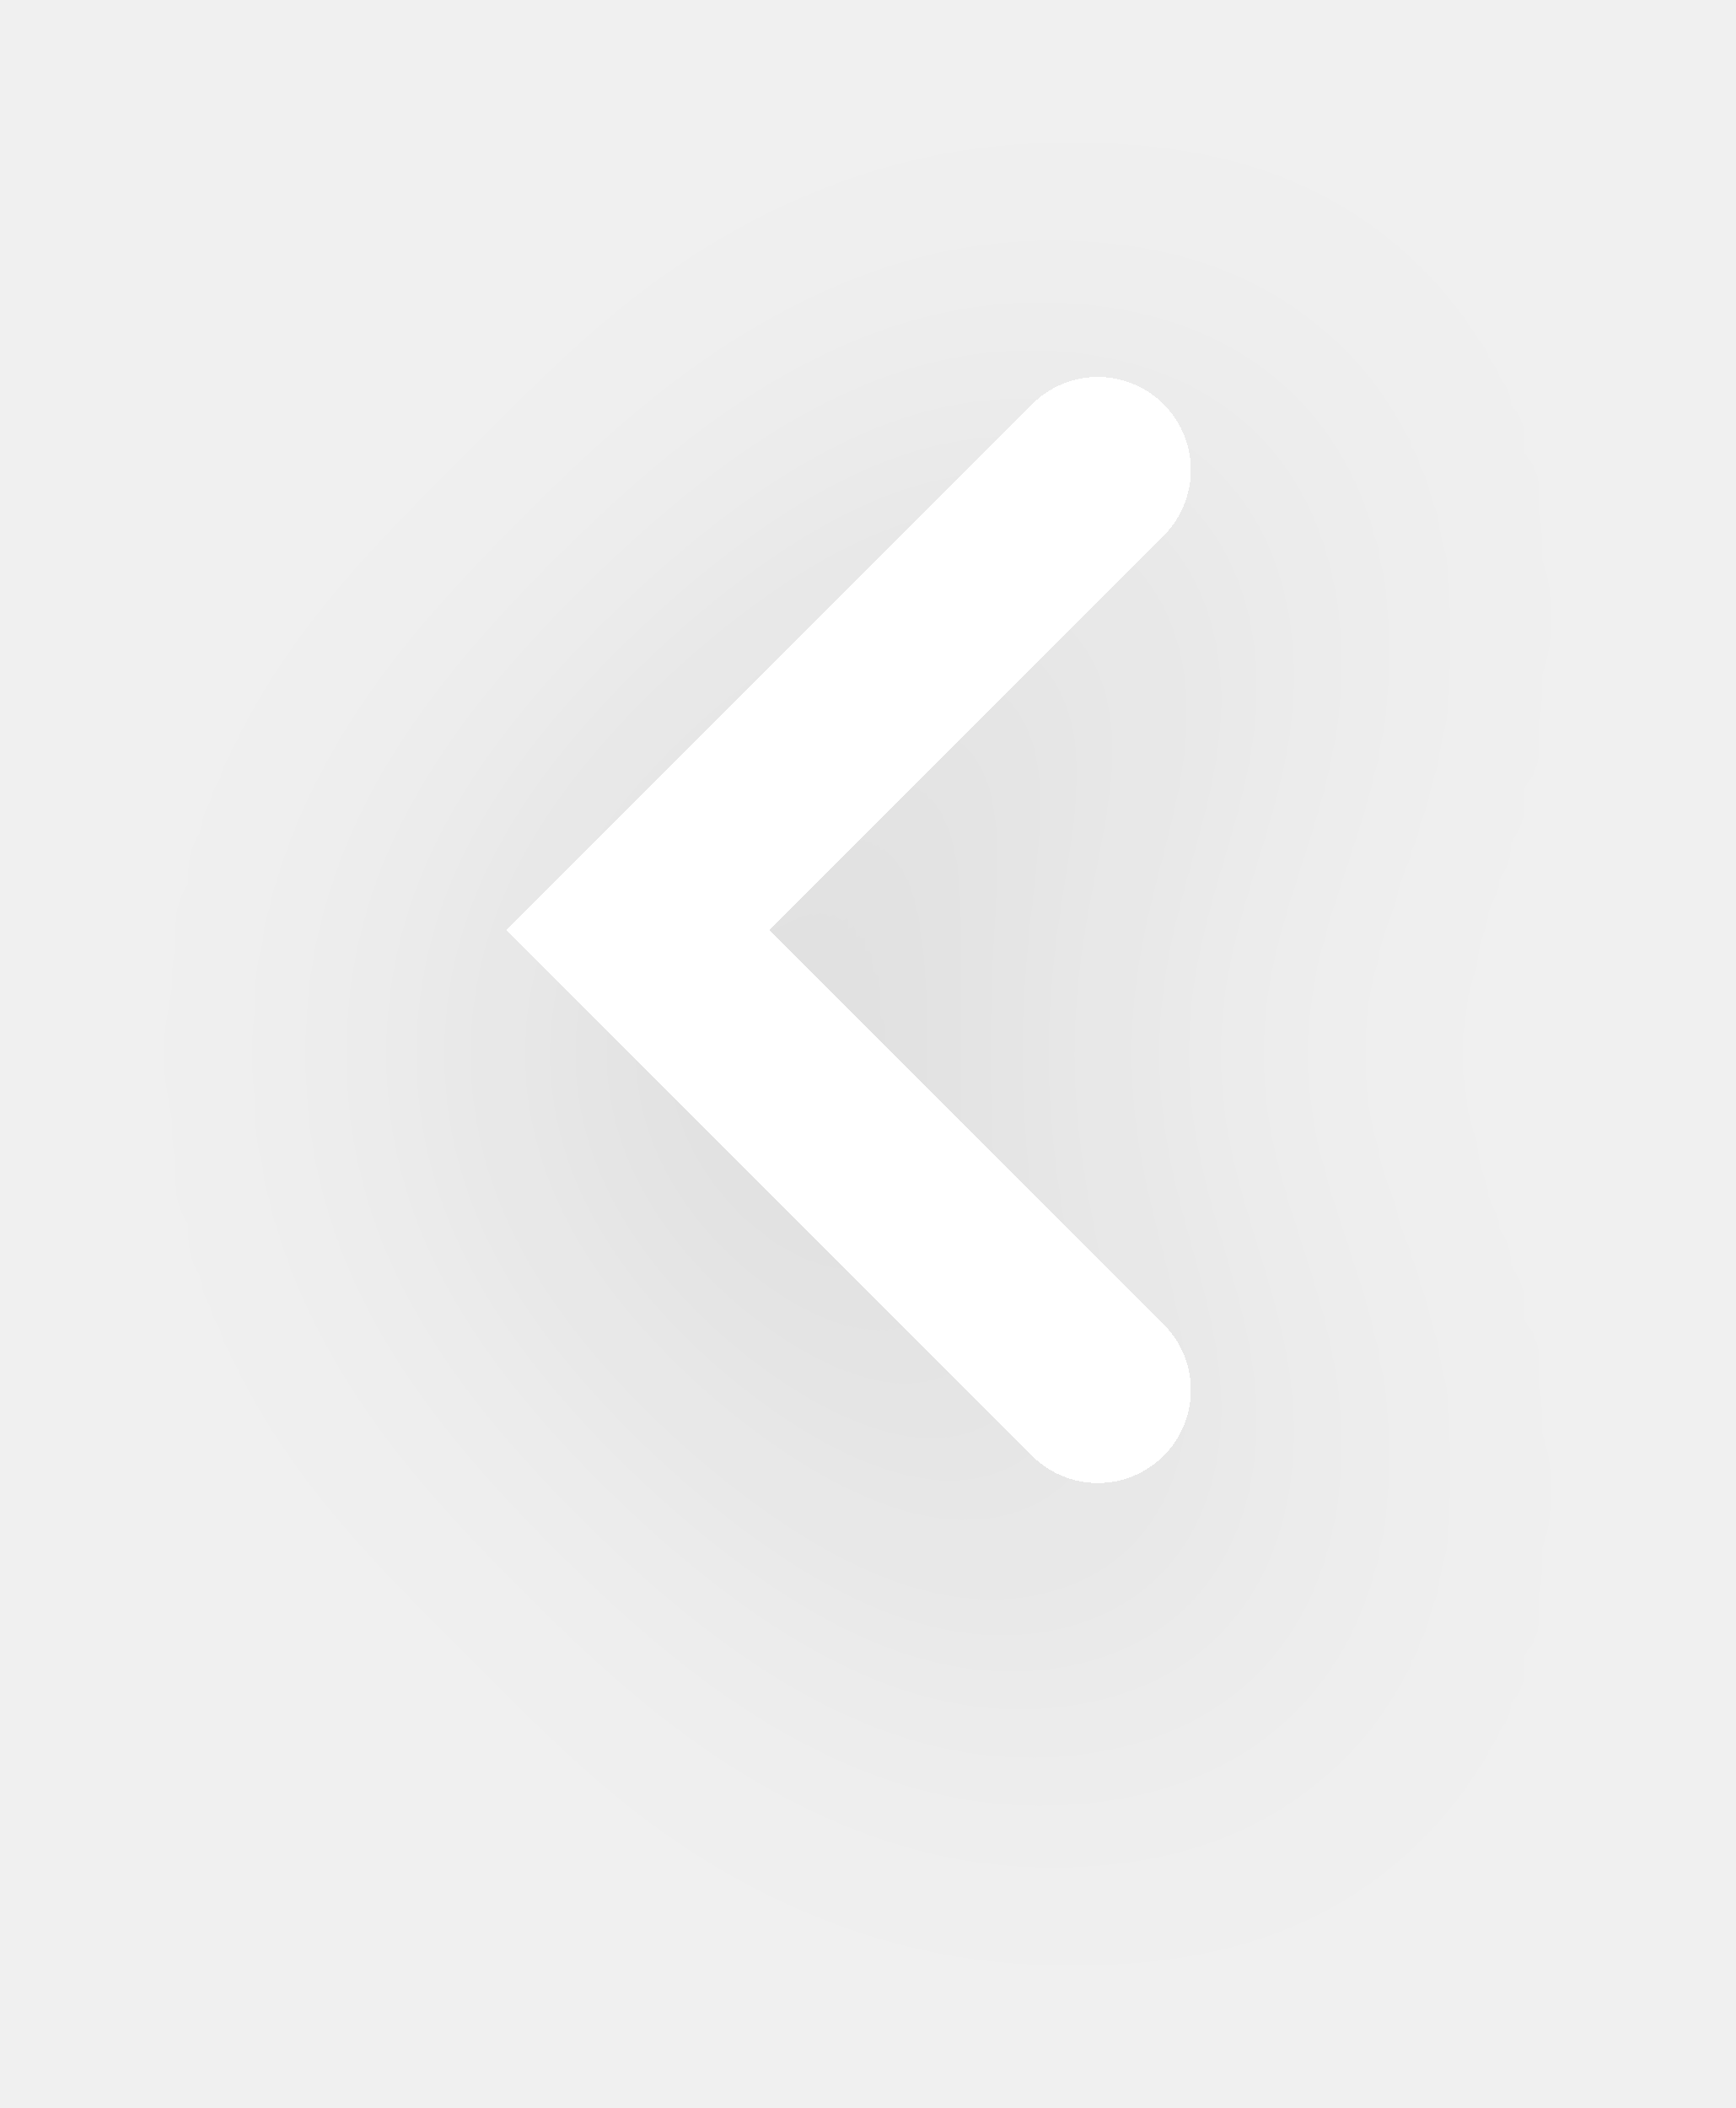
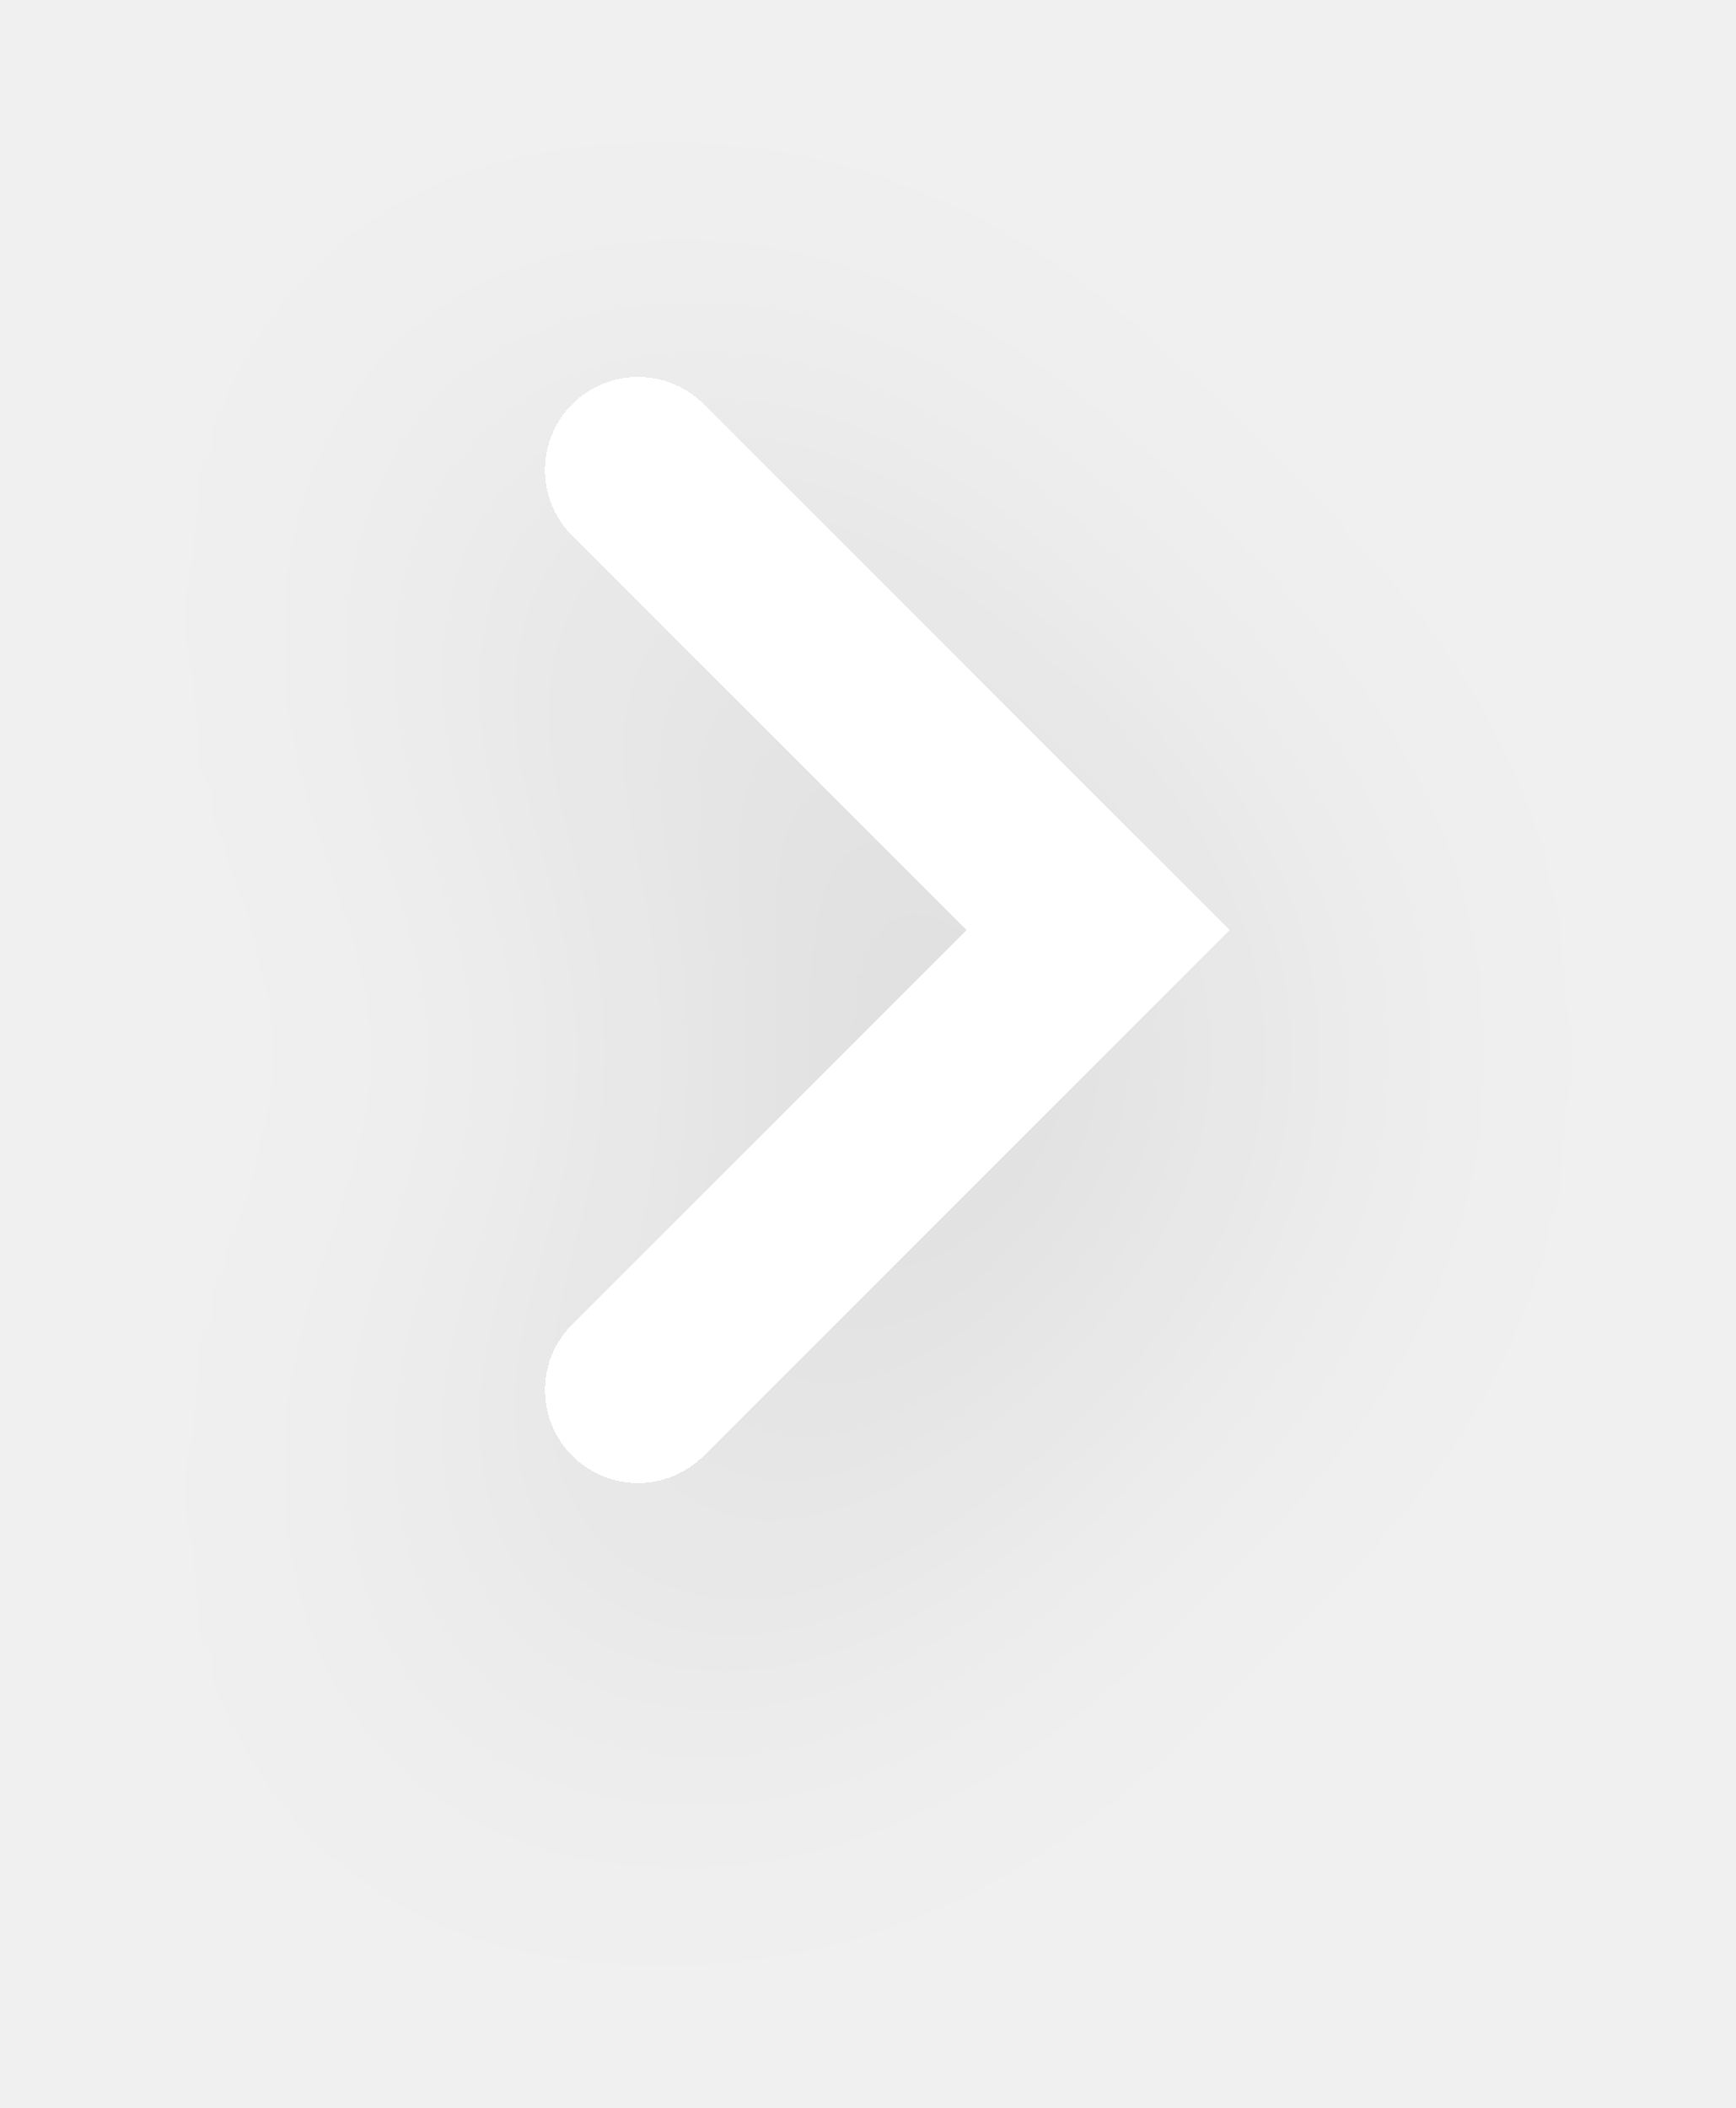
<svg xmlns="http://www.w3.org/2000/svg" width="28" height="34" viewBox="0 0 28 34" fill="none">
-   <g filter="url(#filter0_d_1581_2276)">
-     <path d="M17.709 7.58L10.289 15L17.709 22.42" stroke="white" stroke-width="3" stroke-linecap="round" shape-rendering="crispEdges" />
+   <g filter="url(#filter0_d_1581_2286)">
+     <path d="M10.291 22.42L17.711 15L10.291 7.58" stroke="white" stroke-width="3" stroke-linecap="round" shape-rendering="crispEdges" />
  </g>
  <defs>
-     <filter id="filter0_d_1581_2276" x="0.168" y="0.08" width="27.041" height="33.841" filterUnits="userSpaceOnUse" color-interpolation-filters="sRGB">
+     <filter id="filter0_d_1581_2286" x="0.791" y="0.08" width="27.041" height="33.841" filterUnits="userSpaceOnUse" color-interpolation-filters="sRGB">
      <feFlood flood-opacity="0" result="BackgroundImageFix" />
      <feColorMatrix in="SourceAlpha" type="matrix" values="0 0 0 0 0 0 0 0 0 0 0 0 0 0 0 0 0 0 127 0" result="hardAlpha" />
      <feOffset dy="2" />
      <feGaussianBlur stdDeviation="4" />
      <feComposite in2="hardAlpha" operator="out" />
      <feColorMatrix type="matrix" values="0 0 0 0 0 0 0 0 0 0 0 0 0 0 0 0 0 0 0.16 0" />
-       <feBlend mode="normal" in2="BackgroundImageFix" result="effect1_dropShadow_1581_2276" />
-       <feBlend mode="normal" in="SourceGraphic" in2="effect1_dropShadow_1581_2276" result="shape" />
+       <feBlend mode="normal" in2="BackgroundImageFix" result="effect1_dropShadow_1581_2286" />
+       <feBlend mode="normal" in="SourceGraphic" in2="effect1_dropShadow_1581_2286" result="shape" />
    </filter>
  </defs>
</svg>
